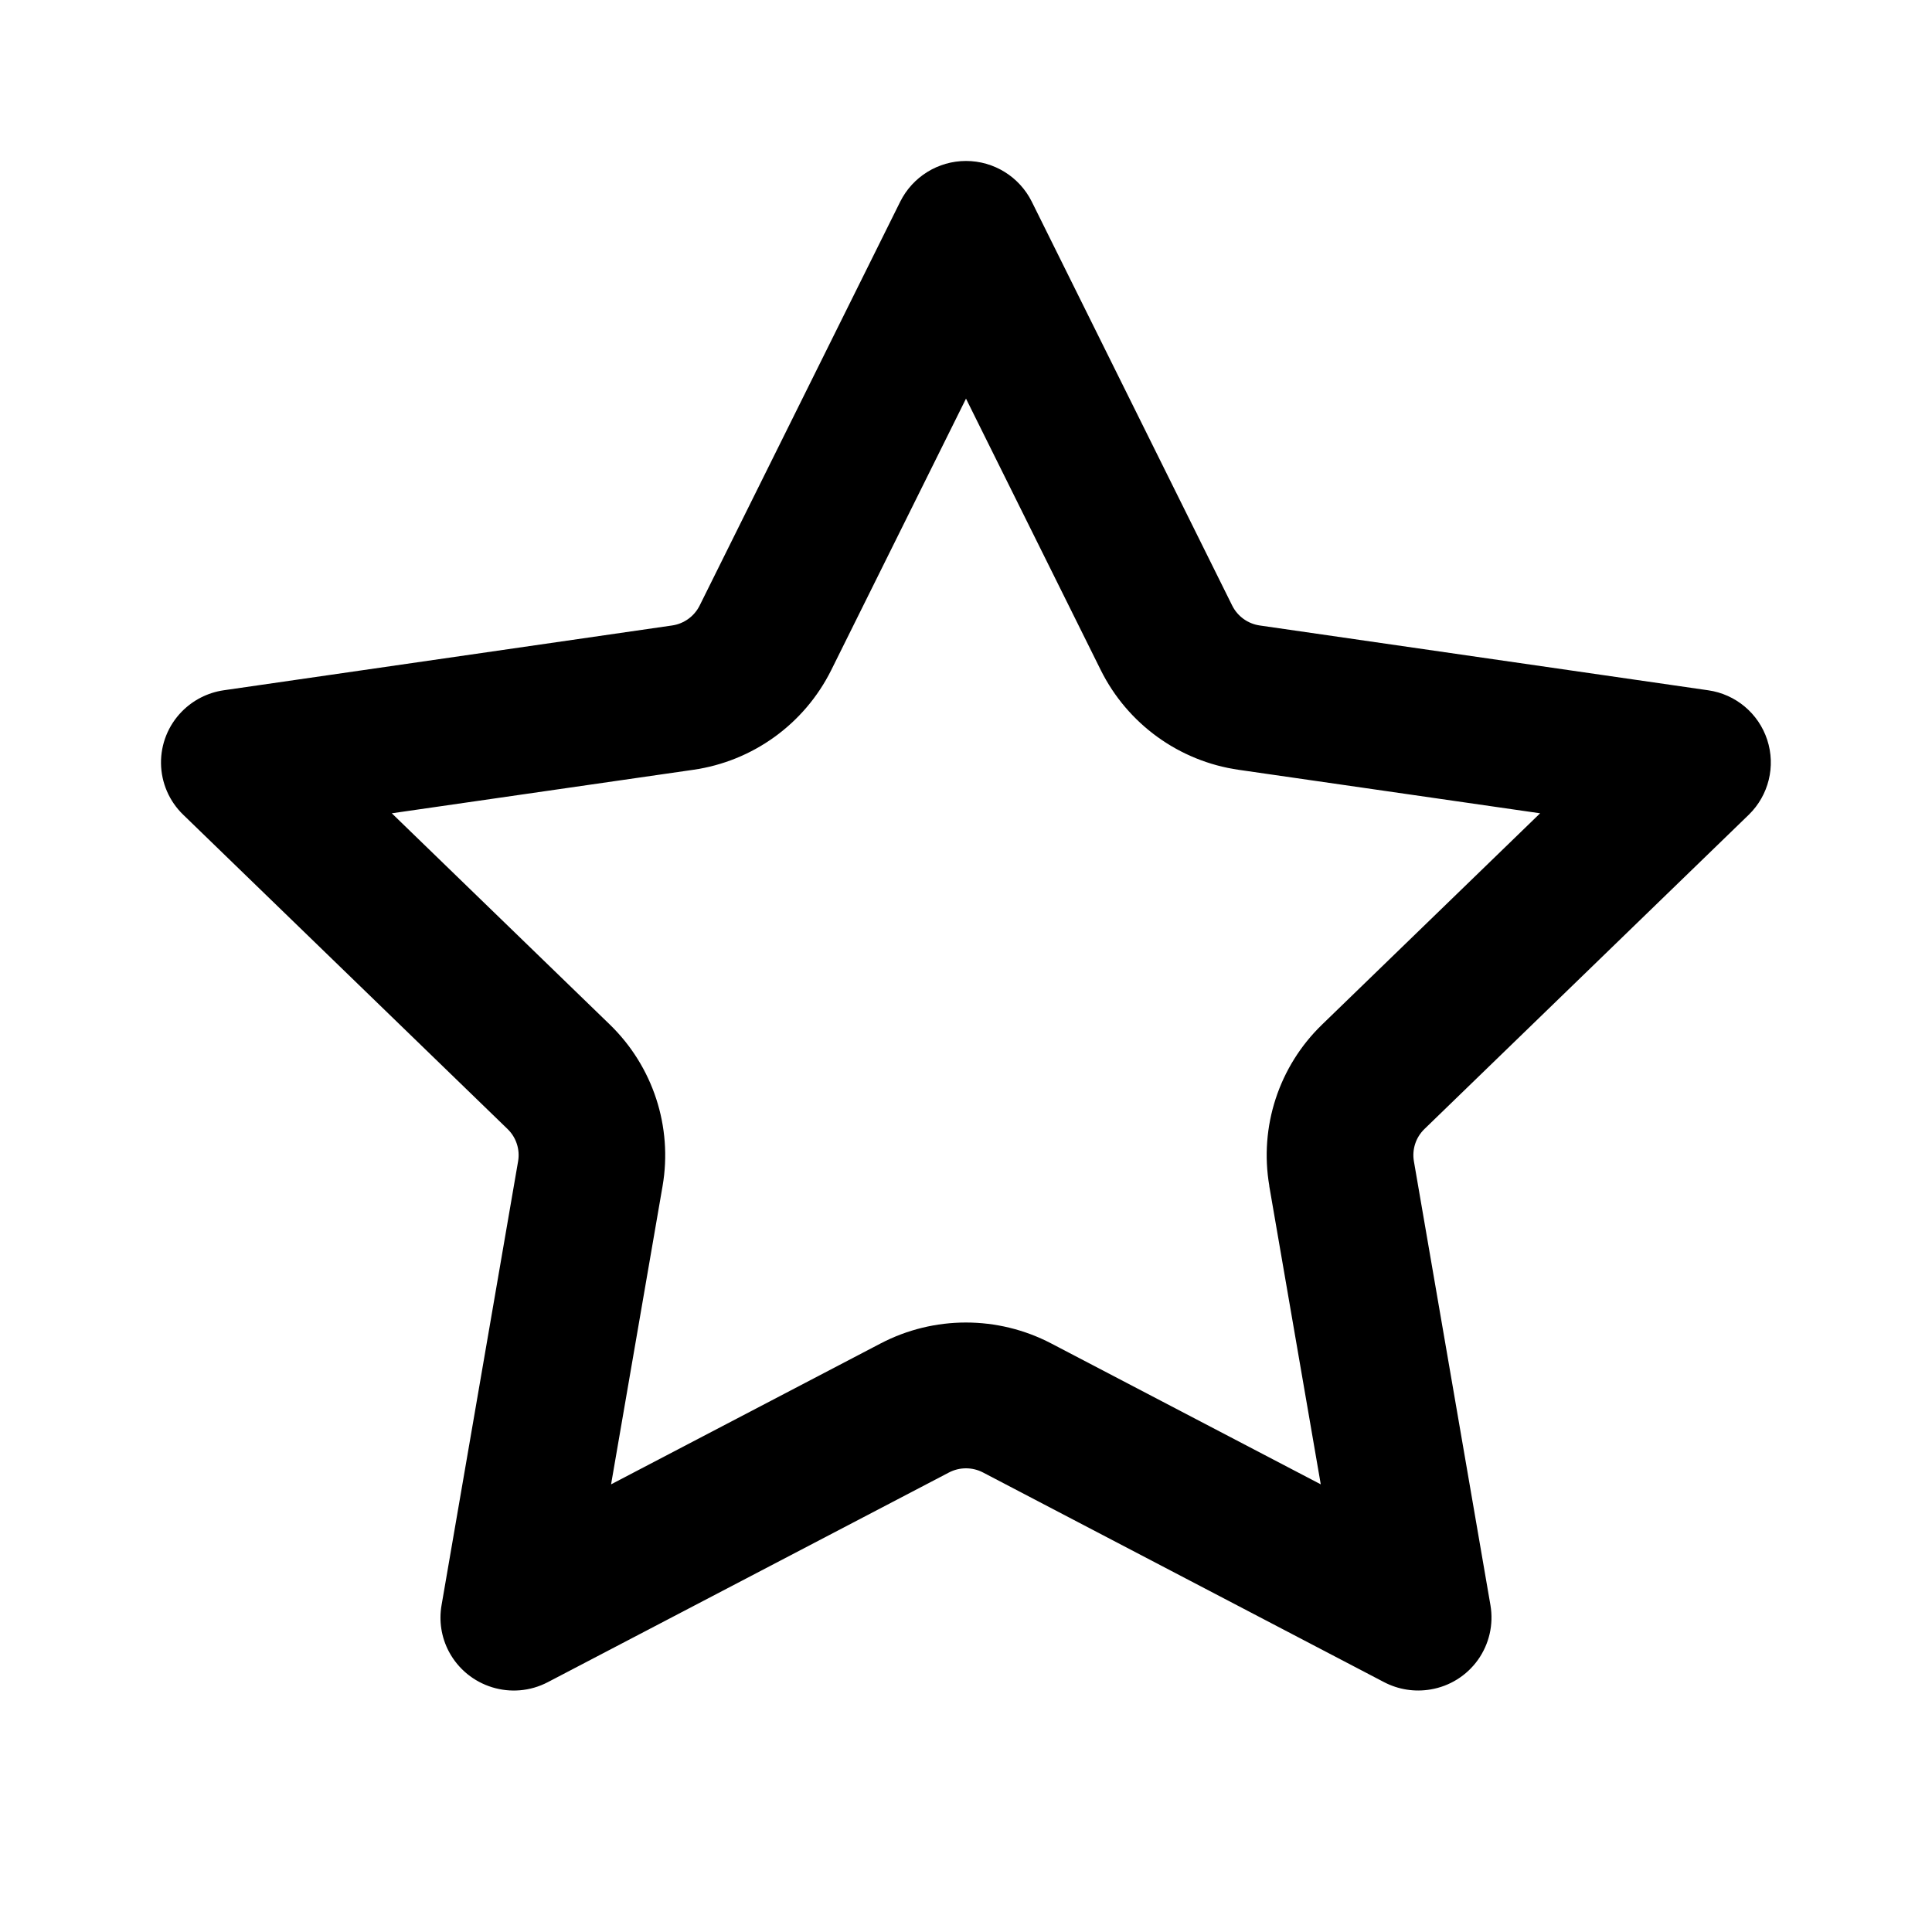
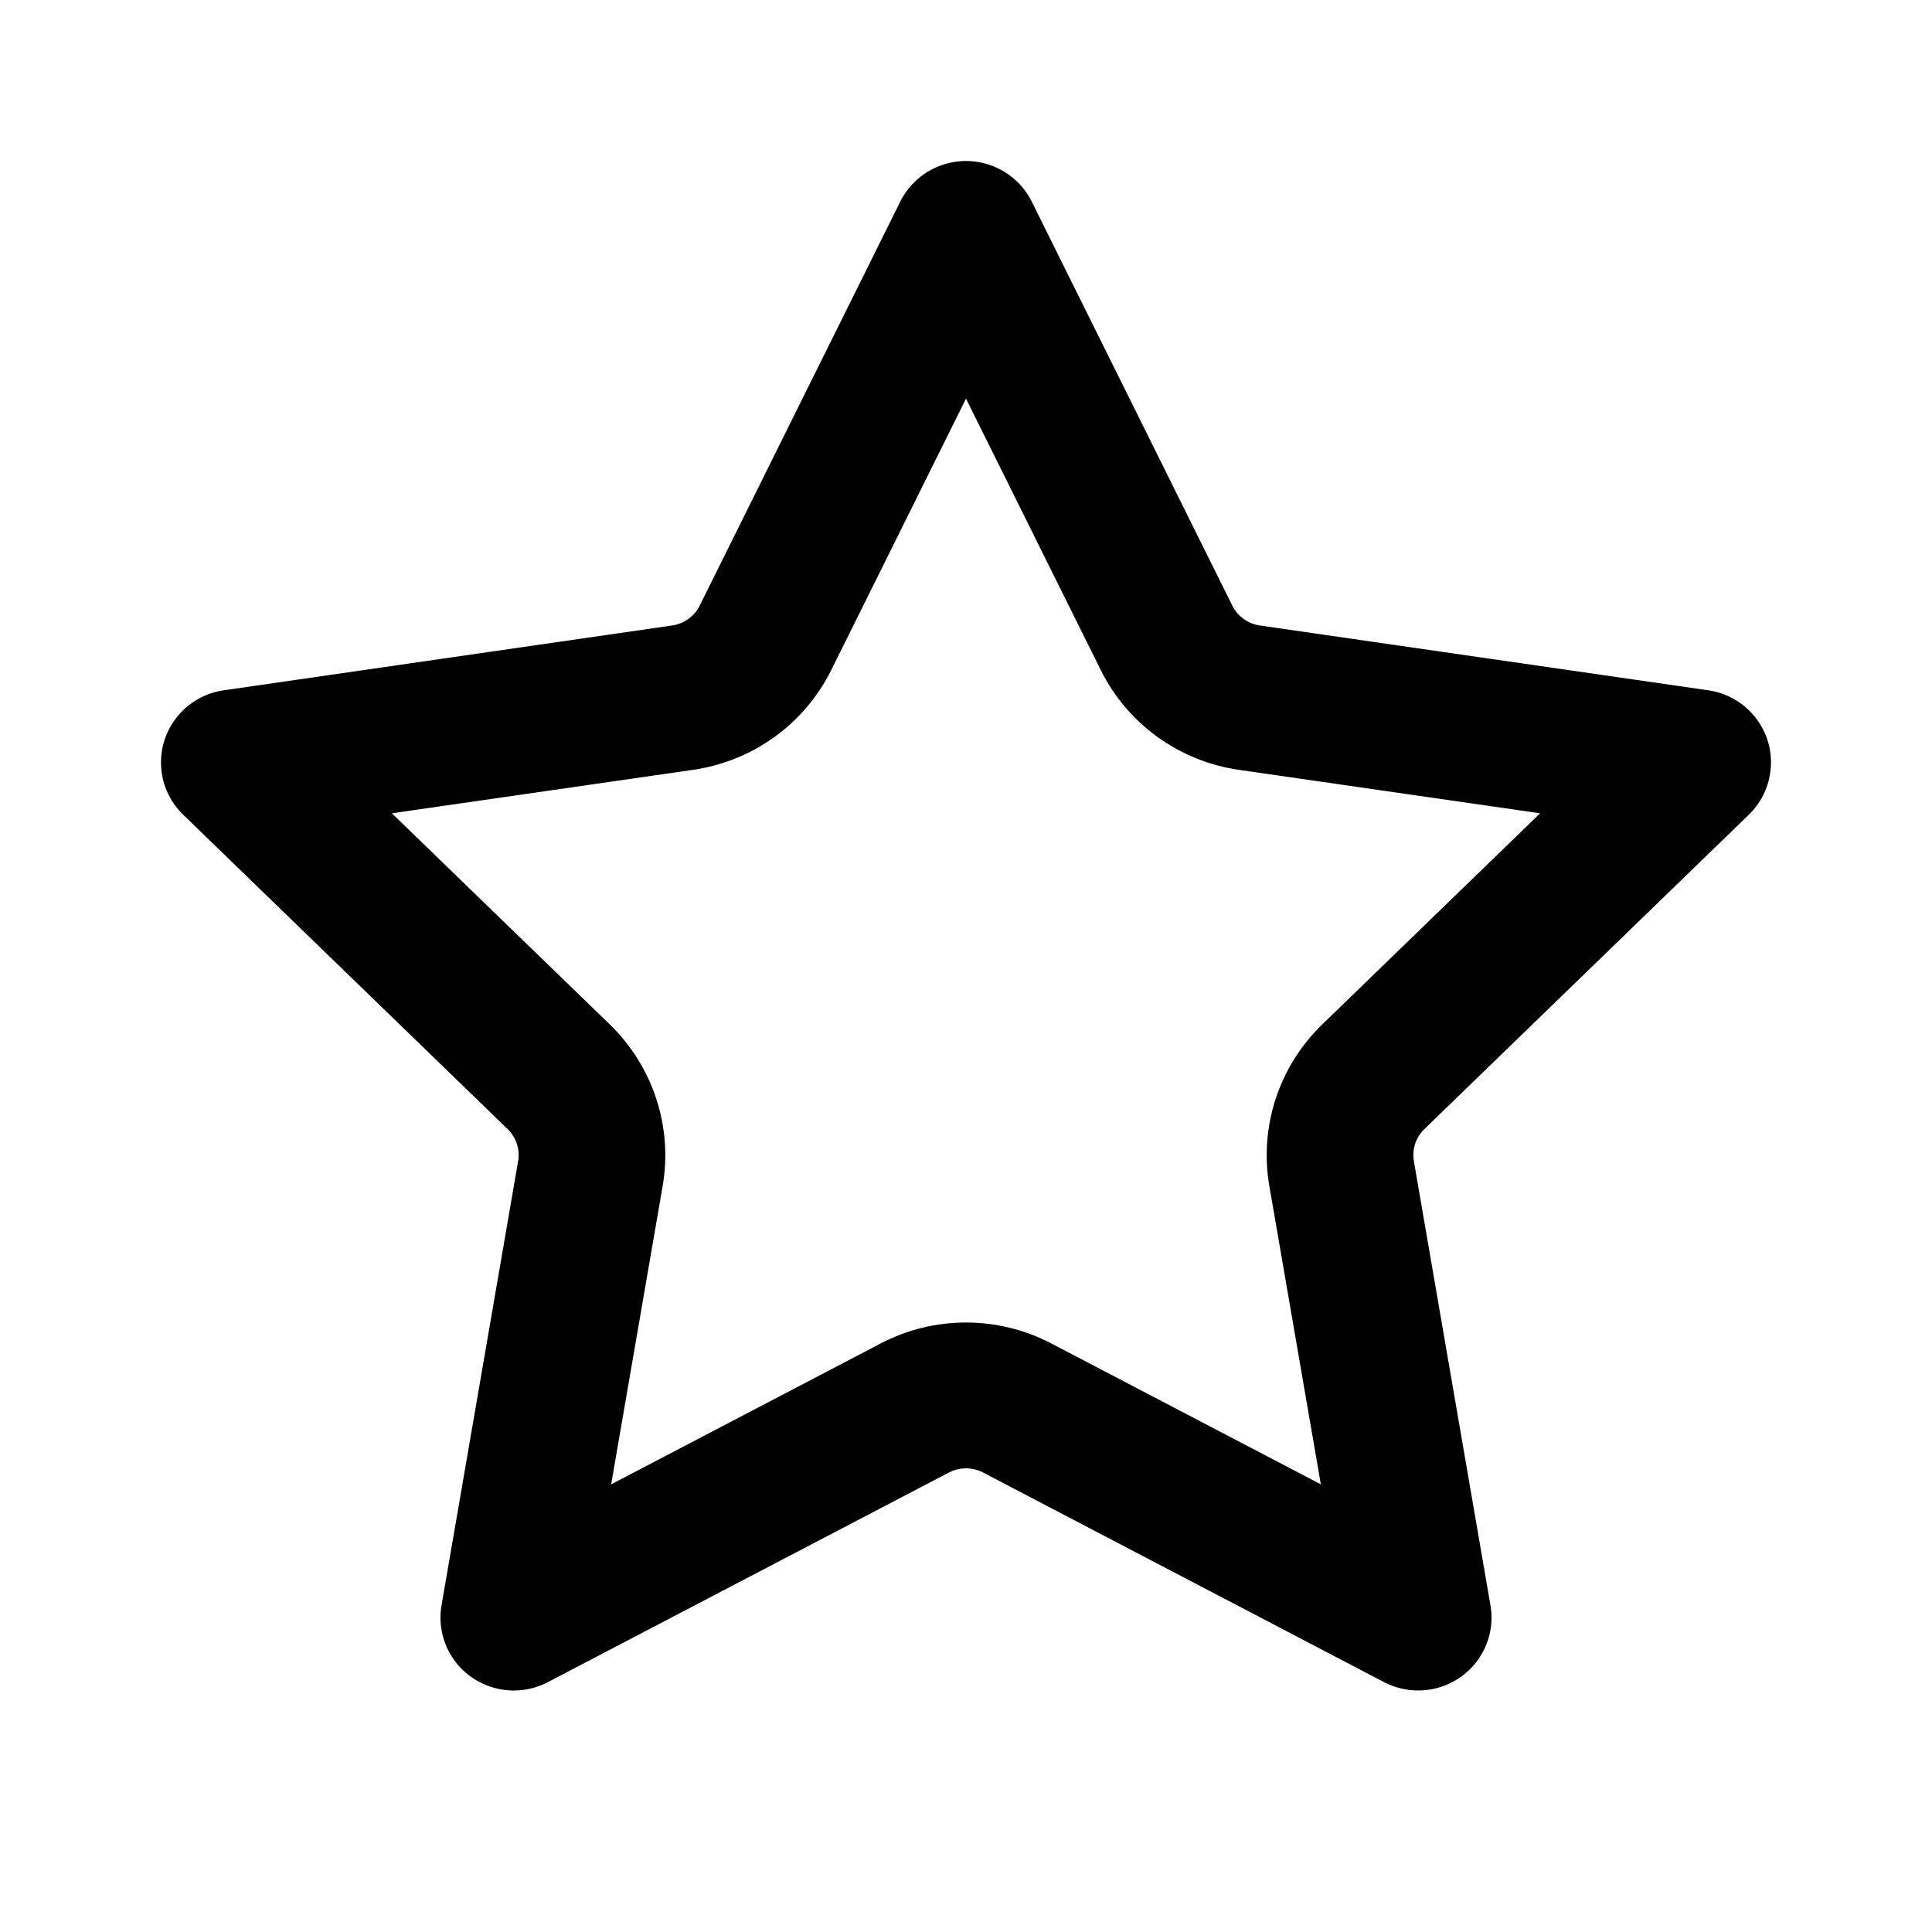
<svg xmlns="http://www.w3.org/2000/svg" viewBox="0 0 24 24">
-   <path transform="translate(2 2)" id="a" d="M13.768 12.732a2.256 2.256 0 0 1 .655-2.004l2.709-2.625-3.744-.54a2.276 2.276 0 0 1-1.714-1.239L10 2.952 8.326 6.324A2.276 2.276 0 0 1 6.61 7.563l-3.743.54 2.709 2.625c.536.52.781 1.27.655 2.004l-.64 3.707 3.348-1.75a2.289 2.289 0 0 1 2.12 0l3.348 1.75-.64-3.707zm-8.962 6.164a.913.913 0 0 1-1.23-.38.901.901 0 0 1-.091-.575l.951-5.515a.451.451 0 0 0-.13-.4L.275 8.12a.902.902 0 0 1-.017-1.28.913.913 0 0 1 .52-.265l5.57-.805a.455.455 0 0 0 .343-.247L9.183.505a.913.913 0 0 1 1.634 0l2.49 5.018a.455.455 0 0 0 .343.247l5.57.805a.906.906 0 0 1 .505 1.545l-4.03 3.905a.451.451 0 0 0-.131.401l.951 5.515a.906.906 0 0 1-.744 1.046.915.915 0 0 1-.578-.091l-4.981-2.604a.458.458 0 0 0-.424 0l-4.982 2.604z" />
+   <path id="star-stroke-a" d="M15.768,14.732 C15.642,13.998 15.886,13.249 16.423,12.728 L19.132,10.103 L15.388,9.563 C14.647,9.456 14.006,8.992 13.674,8.324 L12,4.952 L10.326,8.324 C9.994,8.992 9.353,9.456 8.611,9.563 L4.868,10.103 L7.577,12.728 C8.113,13.249 8.358,13.998 8.232,14.732 L7.592,18.439 L10.94,16.689 C11.604,16.342 12.396,16.342 13.06,16.689 L16.408,18.439 L15.768,14.732 Z M6.806,20.896 C6.361,21.129 5.81,20.958 5.576,20.516 C5.483,20.339 5.451,20.137 5.485,19.941 L6.436,14.426 C6.462,14.279 6.413,14.129 6.305,14.025 L2.275,10.12 C1.915,9.771 1.907,9.197 2.259,8.839 C2.398,8.696 2.582,8.604 2.78,8.575 L8.349,7.77 C8.498,7.749 8.626,7.656 8.692,7.523 L11.183,2.505 C11.406,2.057 11.952,1.872 12.403,2.094 C12.583,2.182 12.728,2.326 12.817,2.505 L15.308,7.523 C15.374,7.656 15.502,7.749 15.65,7.77 L21.22,8.575 C21.718,8.647 22.063,9.106 21.99,9.601 C21.962,9.798 21.868,9.981 21.725,10.12 L17.695,14.025 C17.587,14.129 17.538,14.279 17.564,14.426 L18.515,19.941 C18.6,20.434 18.267,20.902 17.771,20.987 C17.574,21.02 17.371,20.988 17.193,20.896 L12.212,18.292 C12.079,18.223 11.921,18.223 11.788,18.292 L6.806,20.896 Z" />
</svg>
